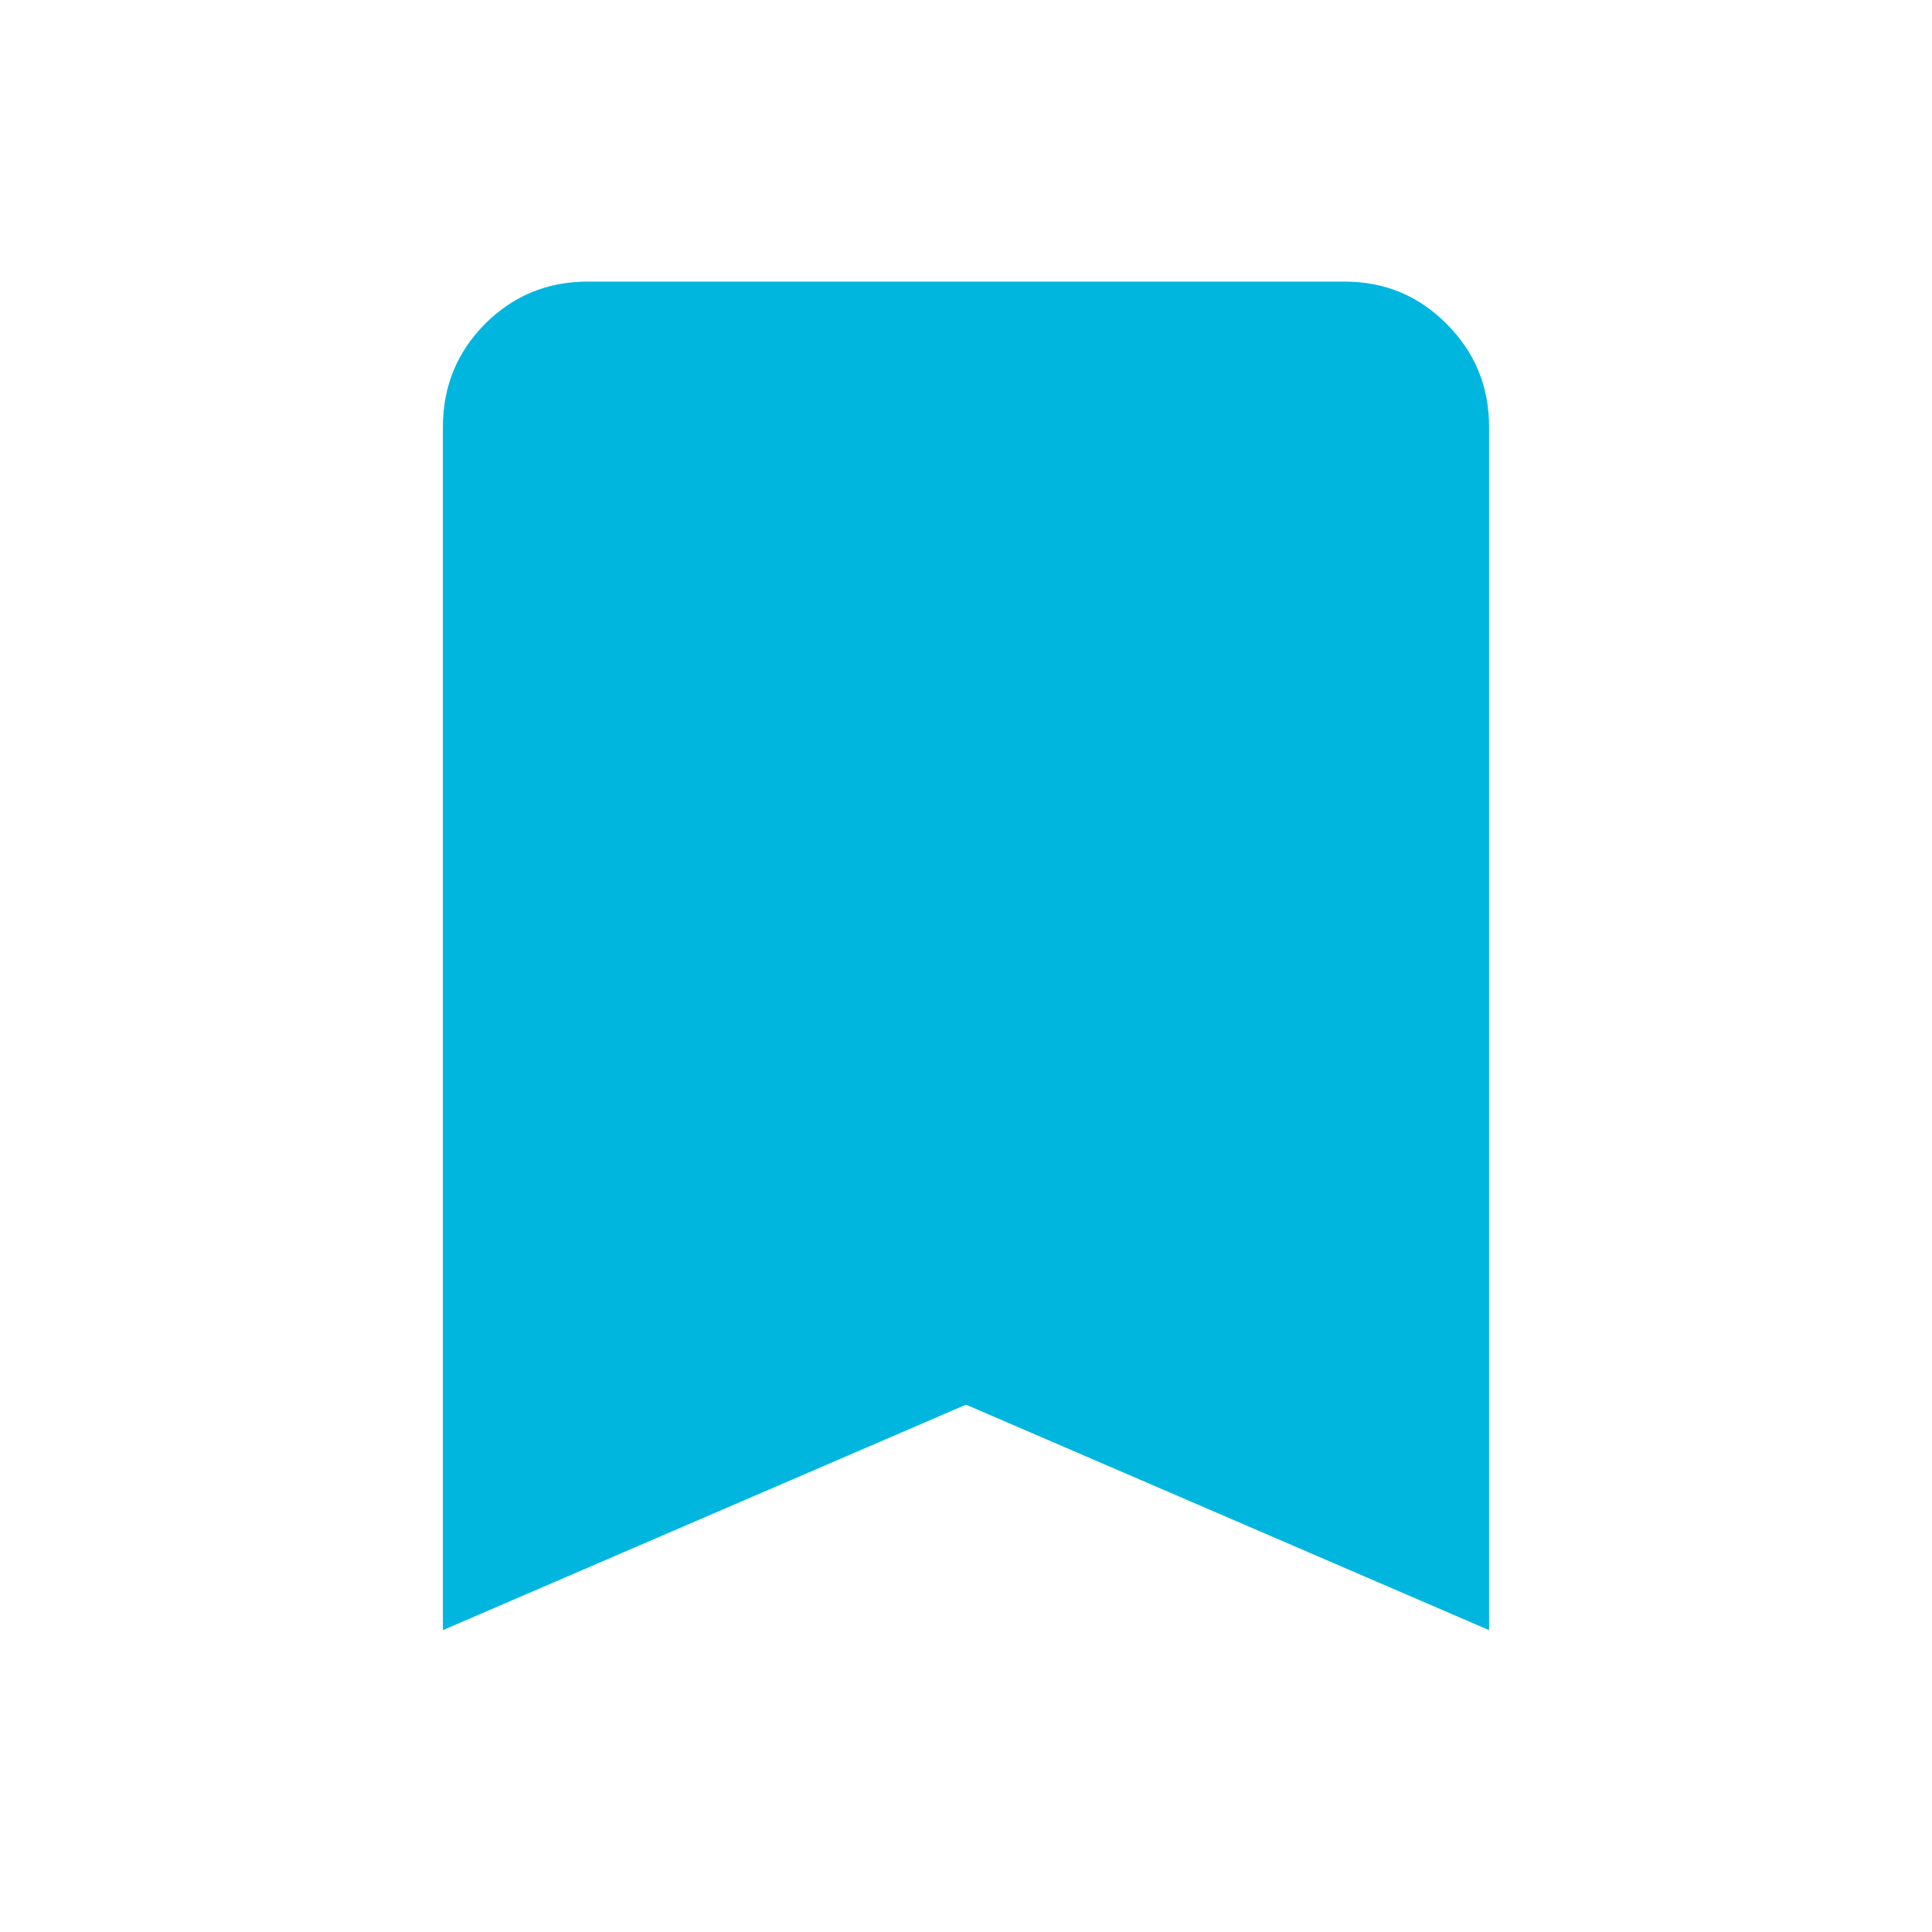
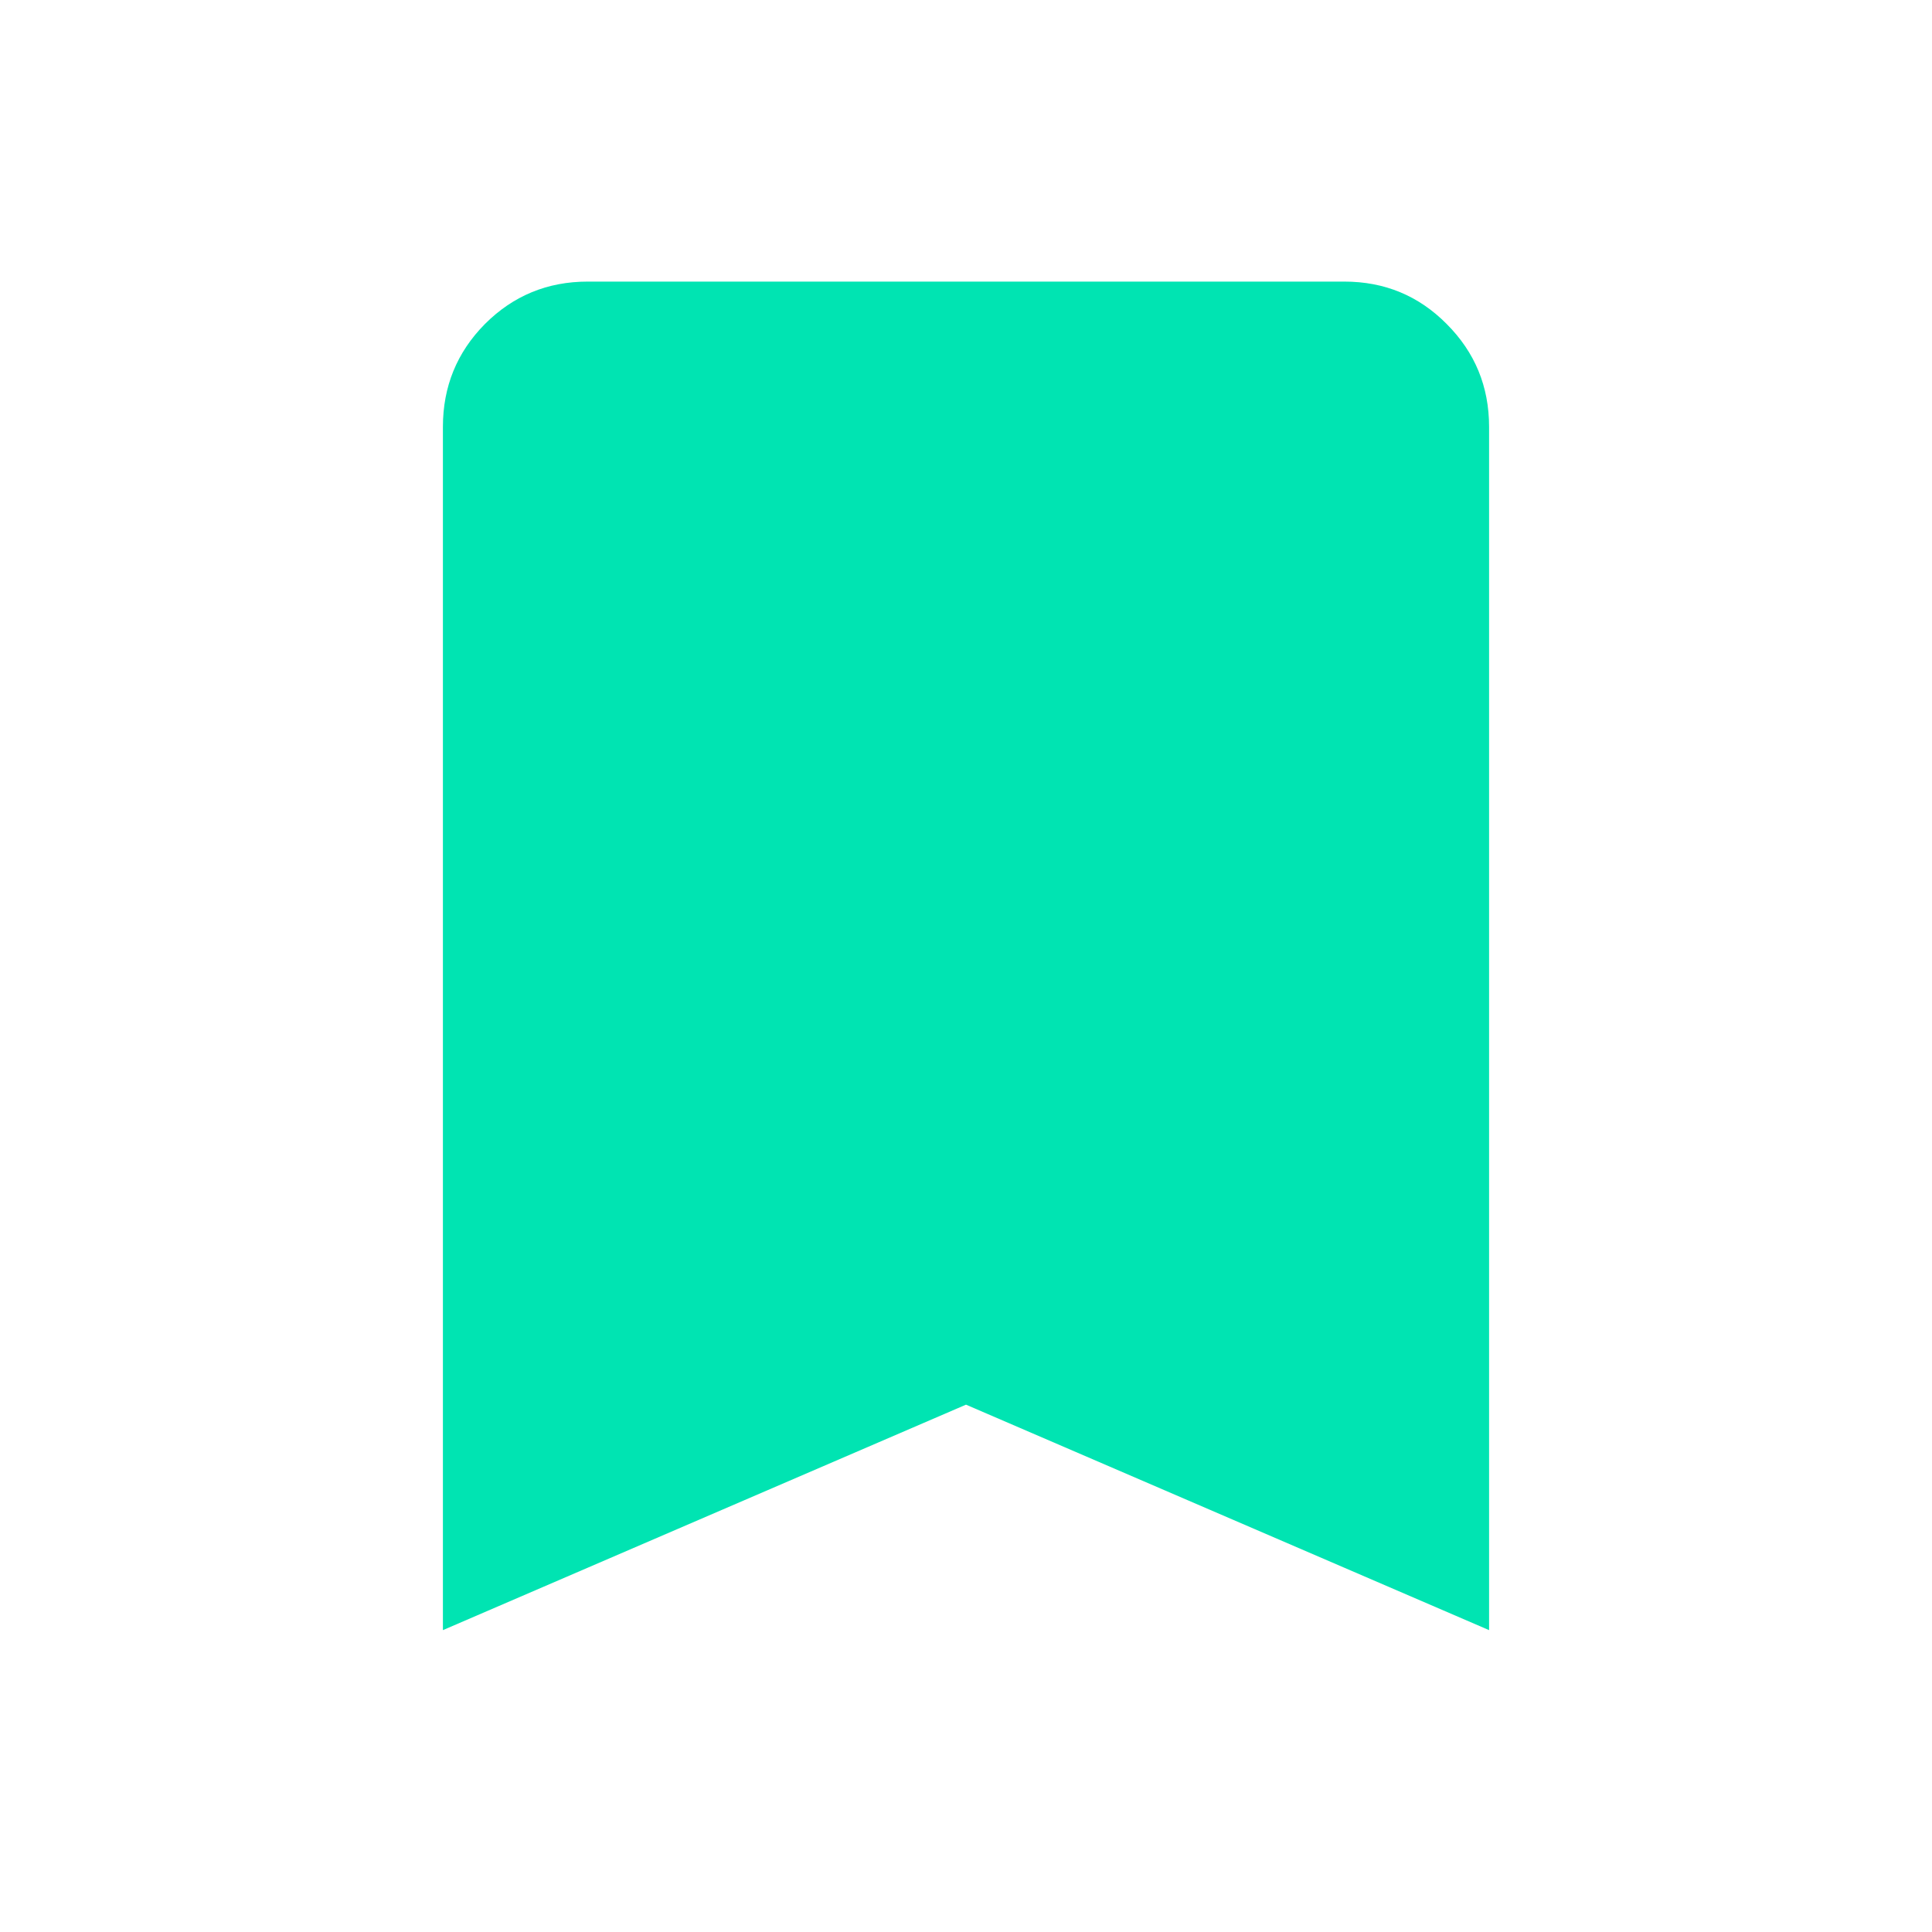
<svg xmlns="http://www.w3.org/2000/svg" width="20" height="20" viewBox="0 0 20 20">
-   <path transform="matrix(1 0 0 1 4.58496 2.91504)" d="M0 13.96L0 1.504C0 1.087 0.145 0.732 0.435 0.439C0.728 0.146 1.082 0 1.499 0L9.331 0C9.748 0 10.101 0.146 10.391 0.439C10.684 0.732 10.83 1.087 10.83 1.504L10.83 13.96L5.415 11.626L0 13.96Z" fill-rule="nonzero" fill="#00B6DF" />
+   <path transform="matrix(1 0 0 1 4.58496 2.91504)" d="M0 13.96L0 1.504C0 1.087 0.145 0.732 0.435 0.439C0.728 0.146 1.082 0 1.499 0L9.331 0C9.748 0 10.101 0.146 10.391 0.439C10.684 0.732 10.83 1.087 10.83 1.504L10.83 13.96L5.415 11.626L0 13.96Z" fill-rule="nonzero" fill="#00e4b2" />
</svg>
